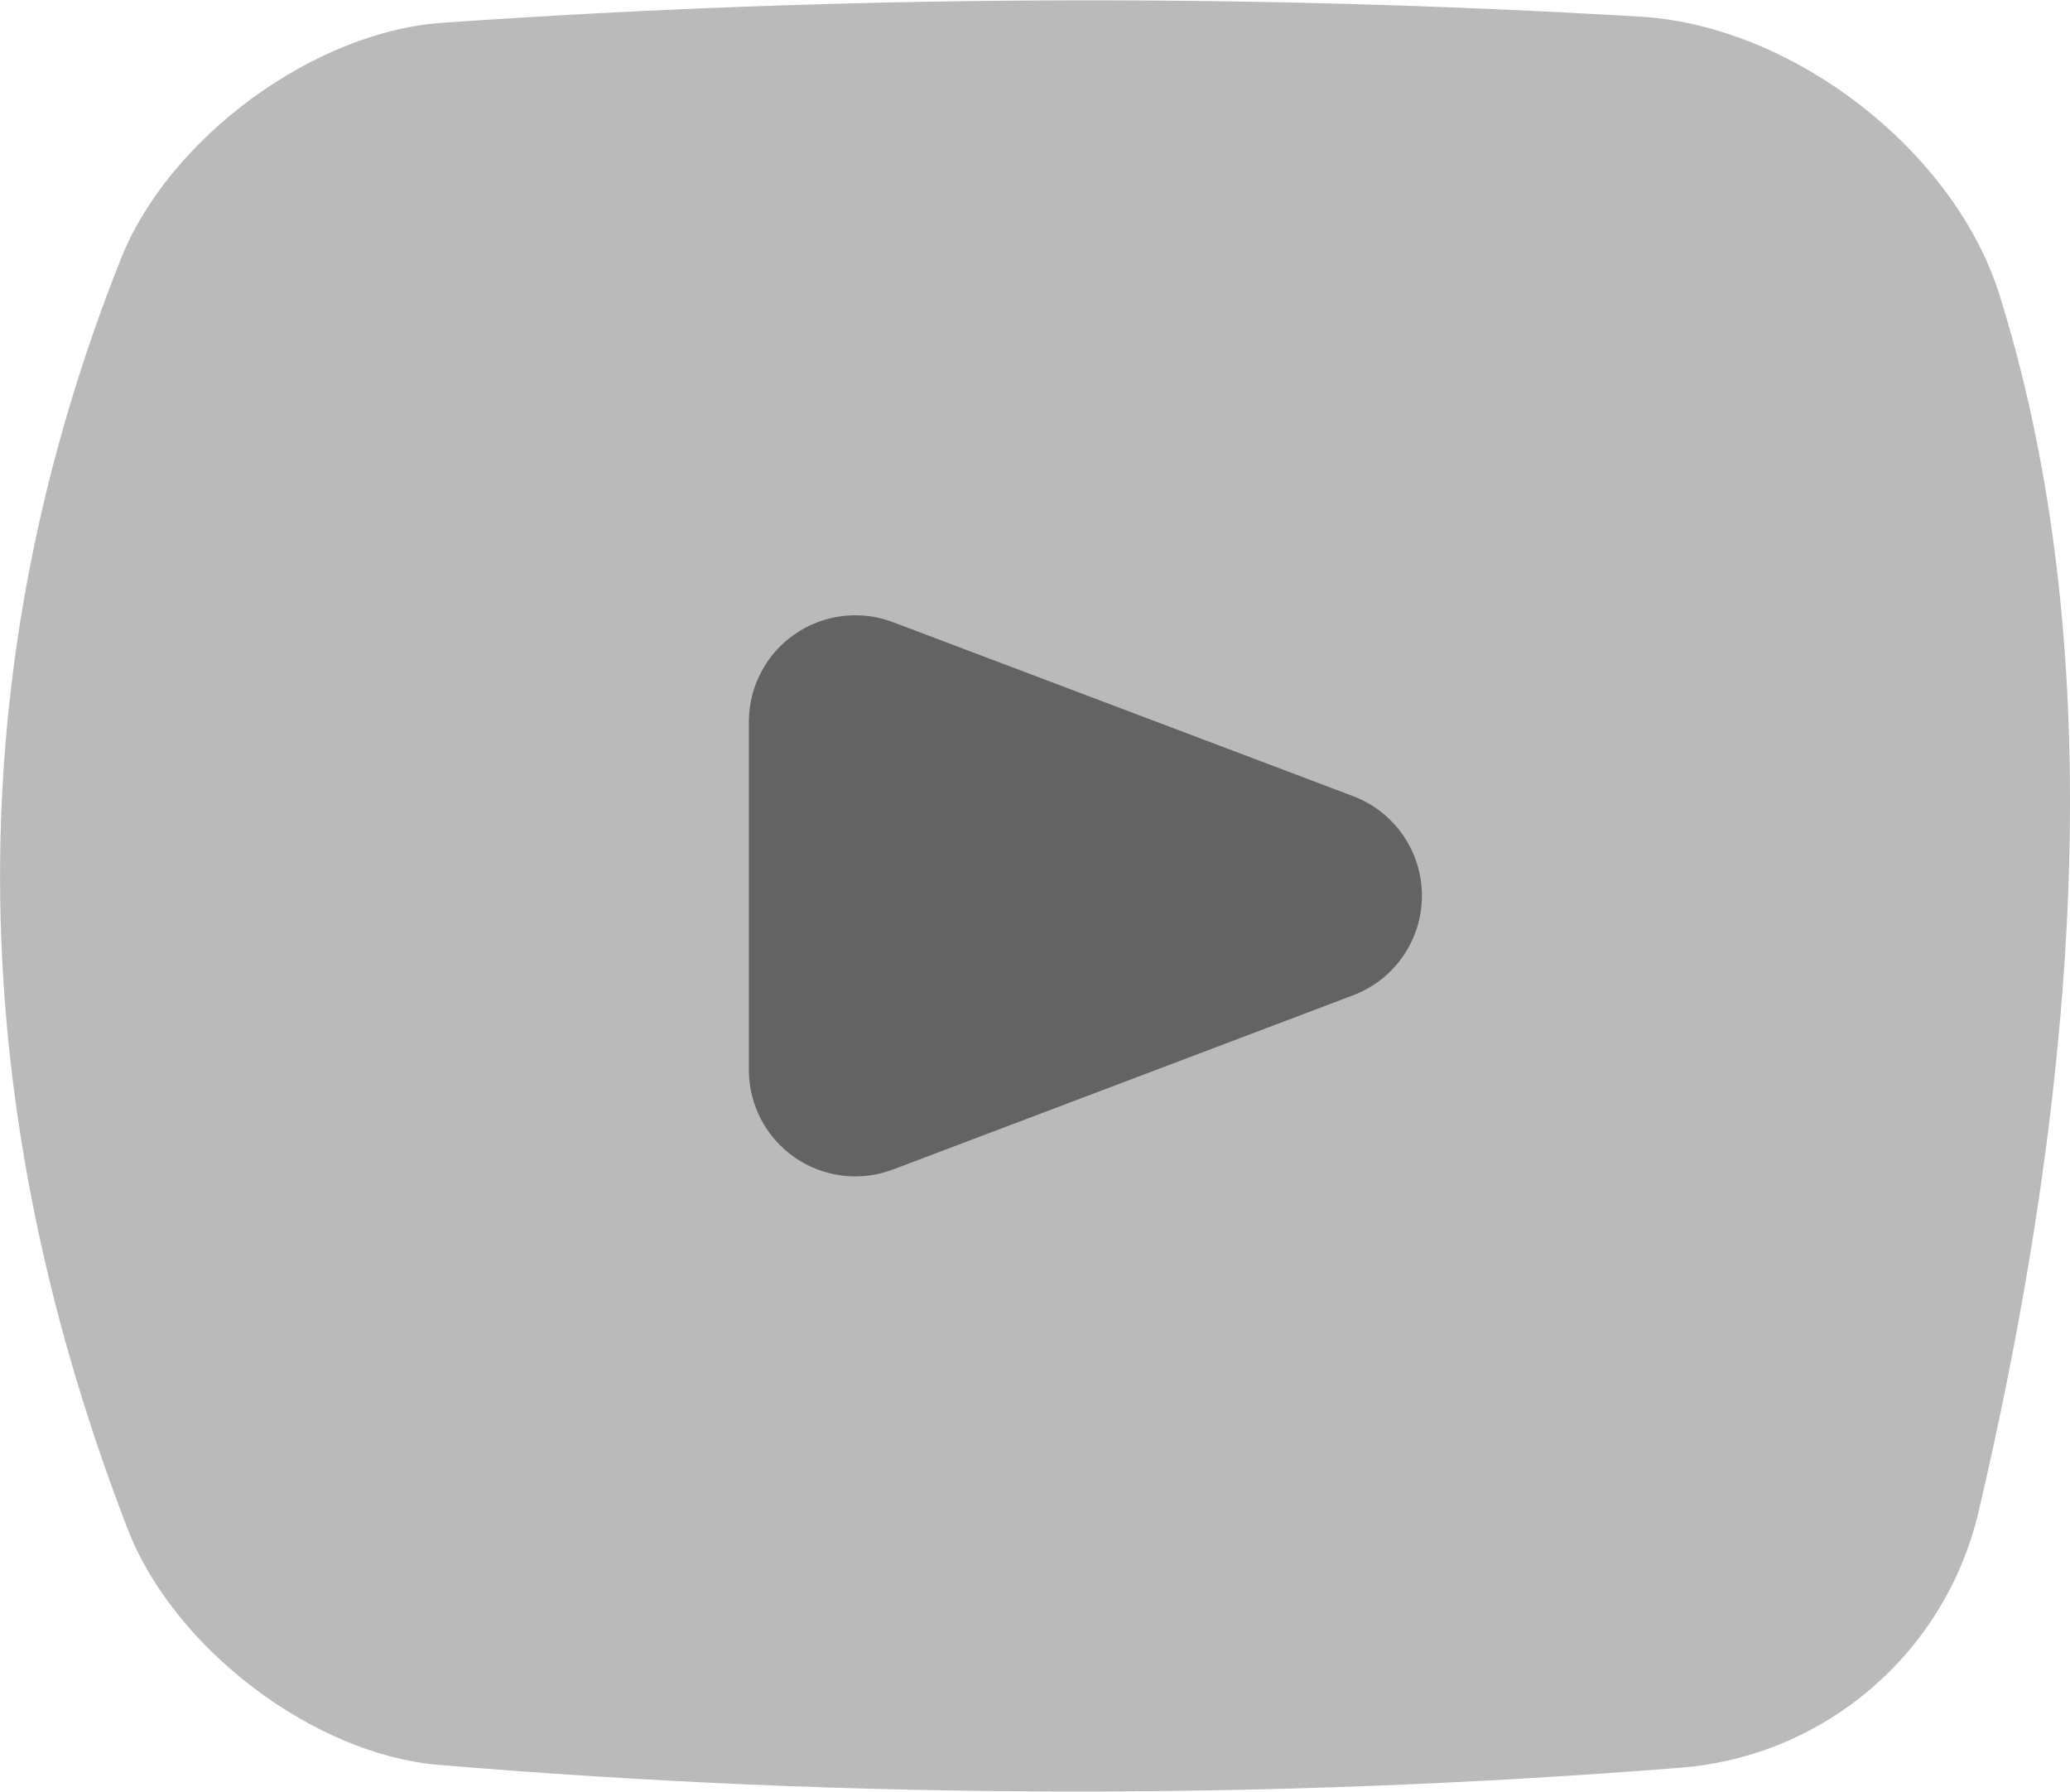
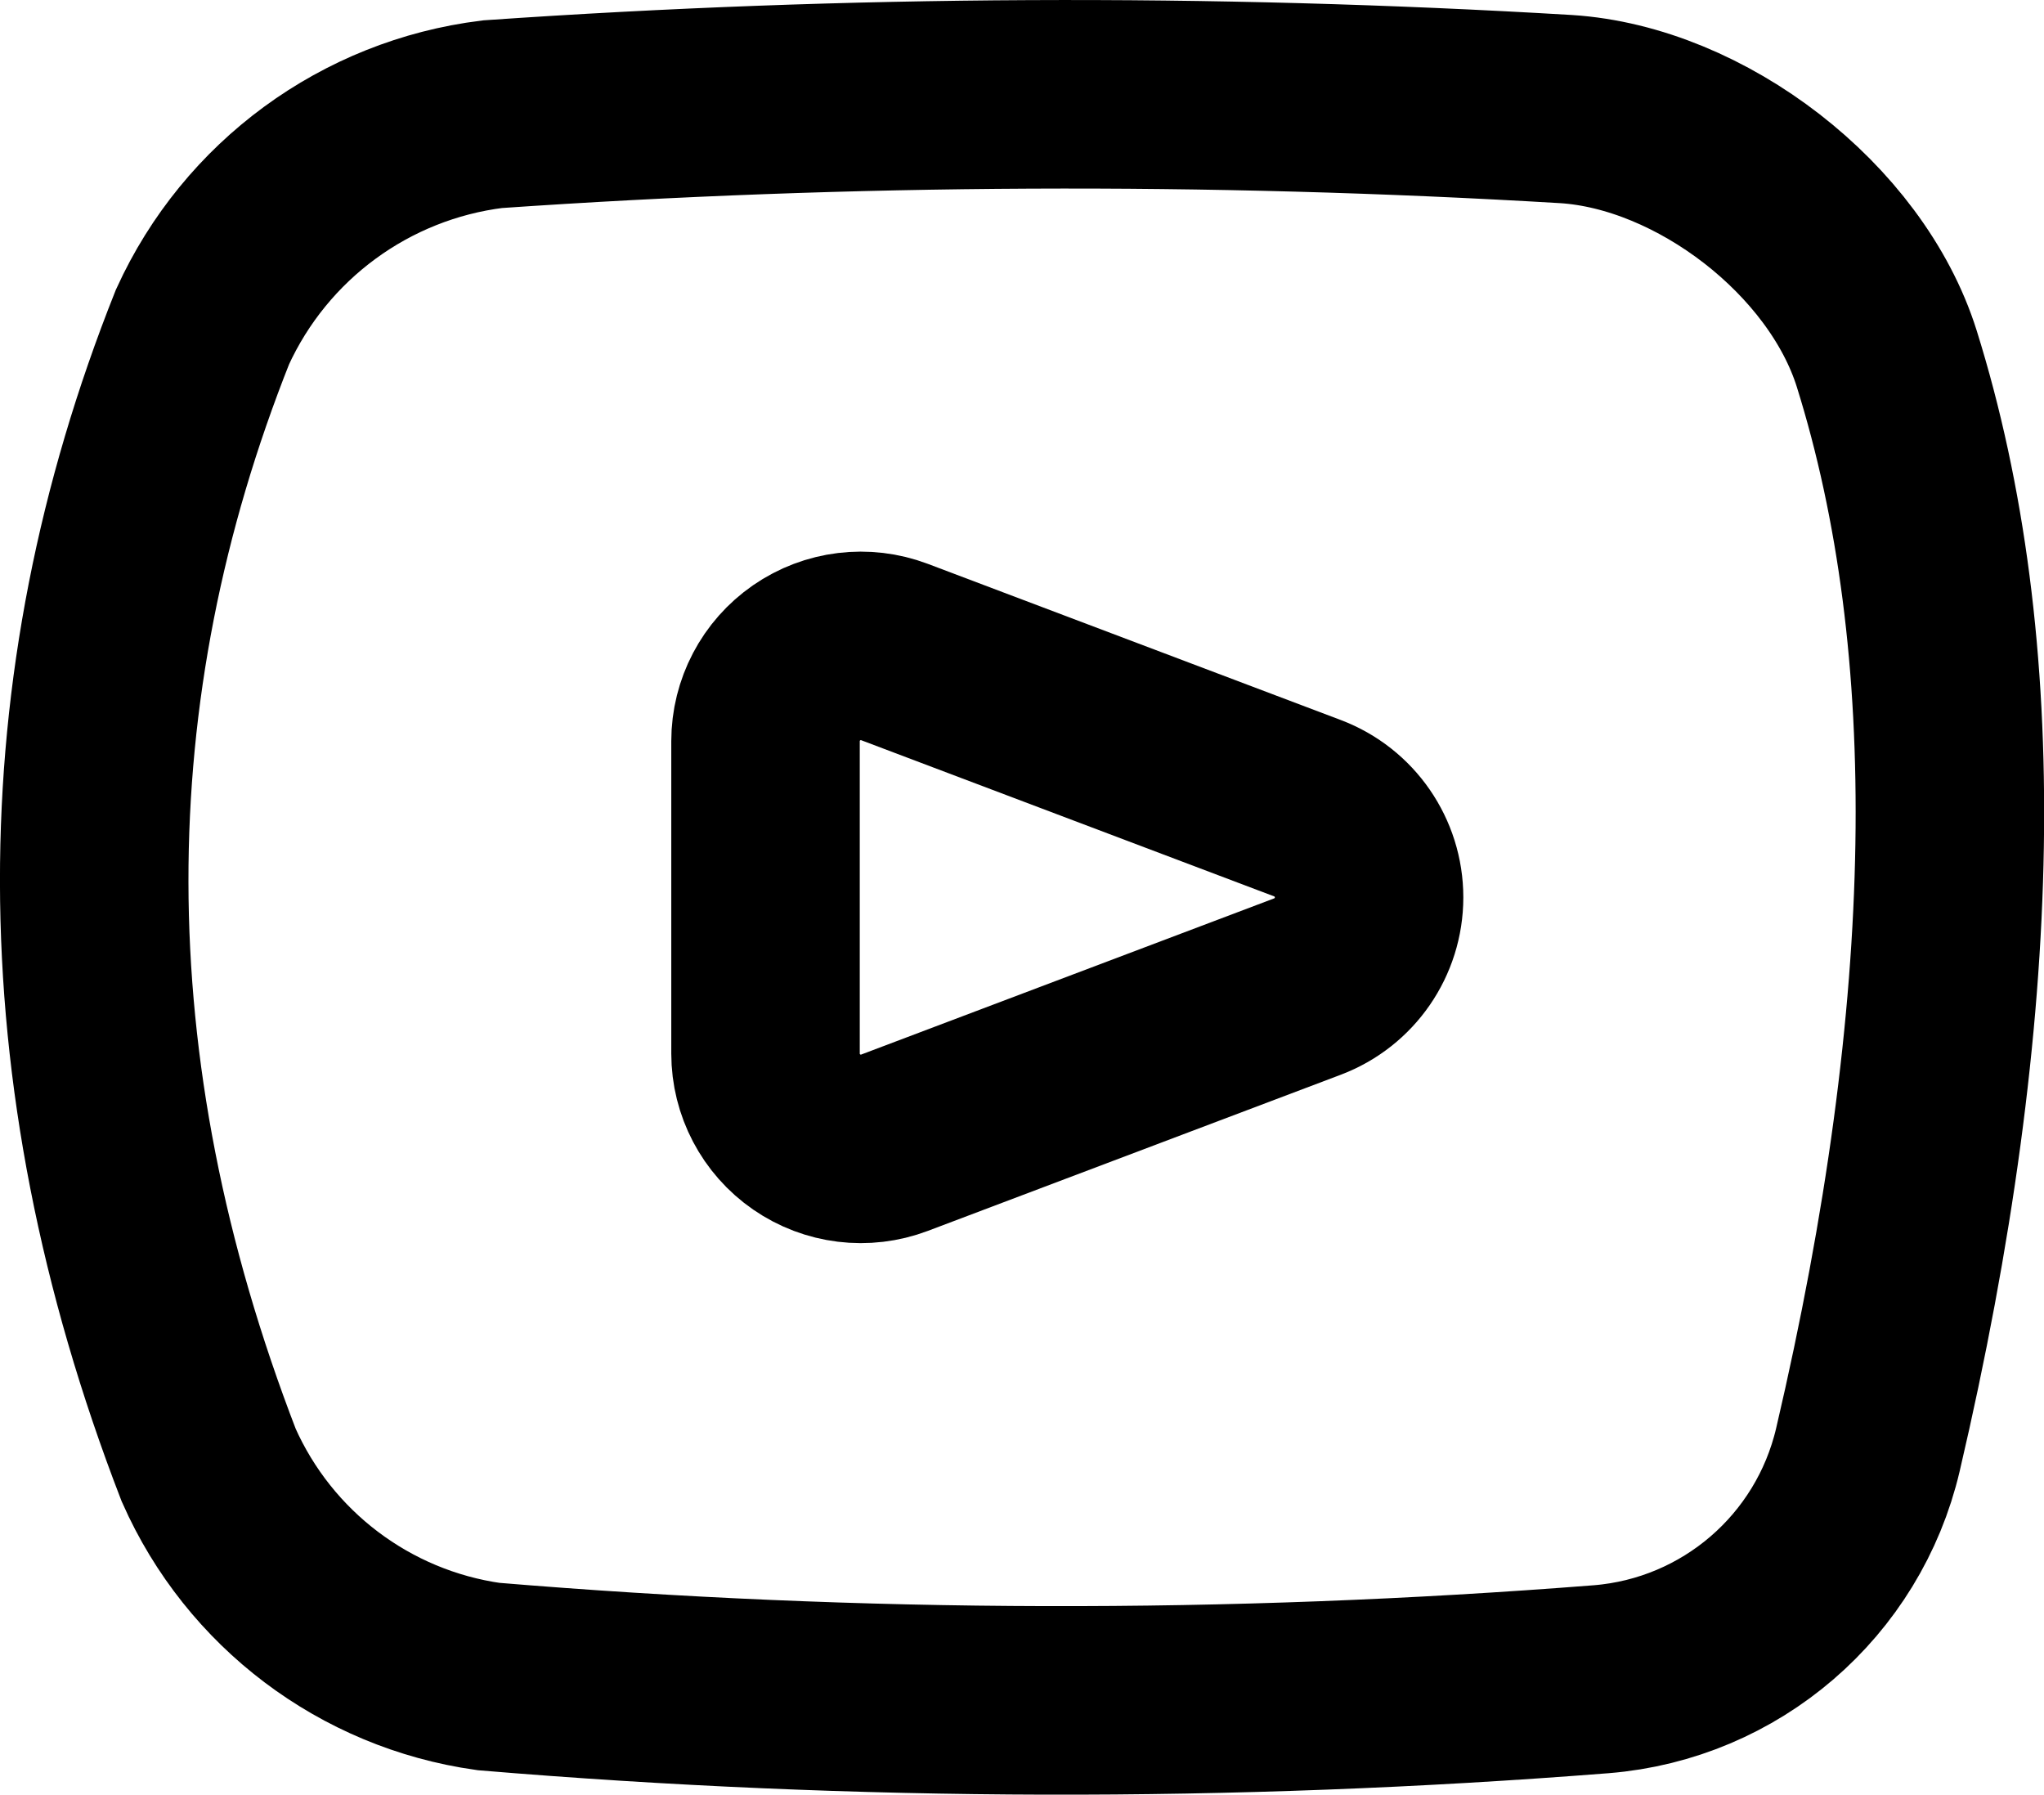
- <svg xmlns="http://www.w3.org/2000/svg" viewBox="0 0 91.41 79.1">
+ <svg xmlns="http://www.w3.org/2000/svg" viewBox="0 0 75.91 66.64">
  <defs>
-     <style>.cls-1{fill:#bababa;}.cls-2{fill:#636363;}</style>
+     <style>.cls-1{fill:none;stroke:#000;stroke-miterlimit:10;stroke-width:7px;}</style>
  </defs>
  <g id="Layer_2" data-name="Layer 2">
    <g id="Layer_1-2" data-name="Layer 1">
-       <path class="cls-1" d="M74.24,78.05a338.1,338.1,0,0,1-54.83-.12c-5.58-.45-11.75-5.18-13.77-10.41-7.56-19.59-7.37-38.3-.31-56.07C7.45,6.1,13.87,1.36,19.62,1A411.35,411.35,0,0,1,72.5.74c6.68.42,13.8,5.9,15.8,12.29C92.7,27.1,92.47,45,87.37,66.76A14.7,14.7,0,0,1,74.24,78.05Z" />
-       <path class="cls-2" d="M33.07,31.86V47.25a4.7,4.7,0,0,0,6.36,4.39l20.34-7.7a4.7,4.7,0,0,0,0-8.78L39.43,27.47A4.7,4.7,0,0,0,33.07,31.86Z" />
+       <path class="cls-1" d="M59.47,62.35a255.86,255.86,0,0,1-41.33-.1A13.42,13.42,0,0,1,7.75,54.4c-5.7-14.76-5.56-28.87-.23-42.26a13.69,13.69,0,0,1,10.77-7.9,310.44,310.44,0,0,1,39.87-.19c5,.32,10.4,4.46,11.91,9.27,3.32,10.61,3.14,24.09-.7,40.51A11.09,11.09,0,0,1,59.47,62.35Z" />
+       <path class="cls-1" d="M28.43,27.52v11.6a3.54,3.54,0,0,0,4.79,3.31l15.34-5.8a3.54,3.54,0,0,0,0-6.62l-15.34-5.8A3.54,3.54,0,0,0,28.43,27.52Z" />
    </g>
  </g>
</svg>
